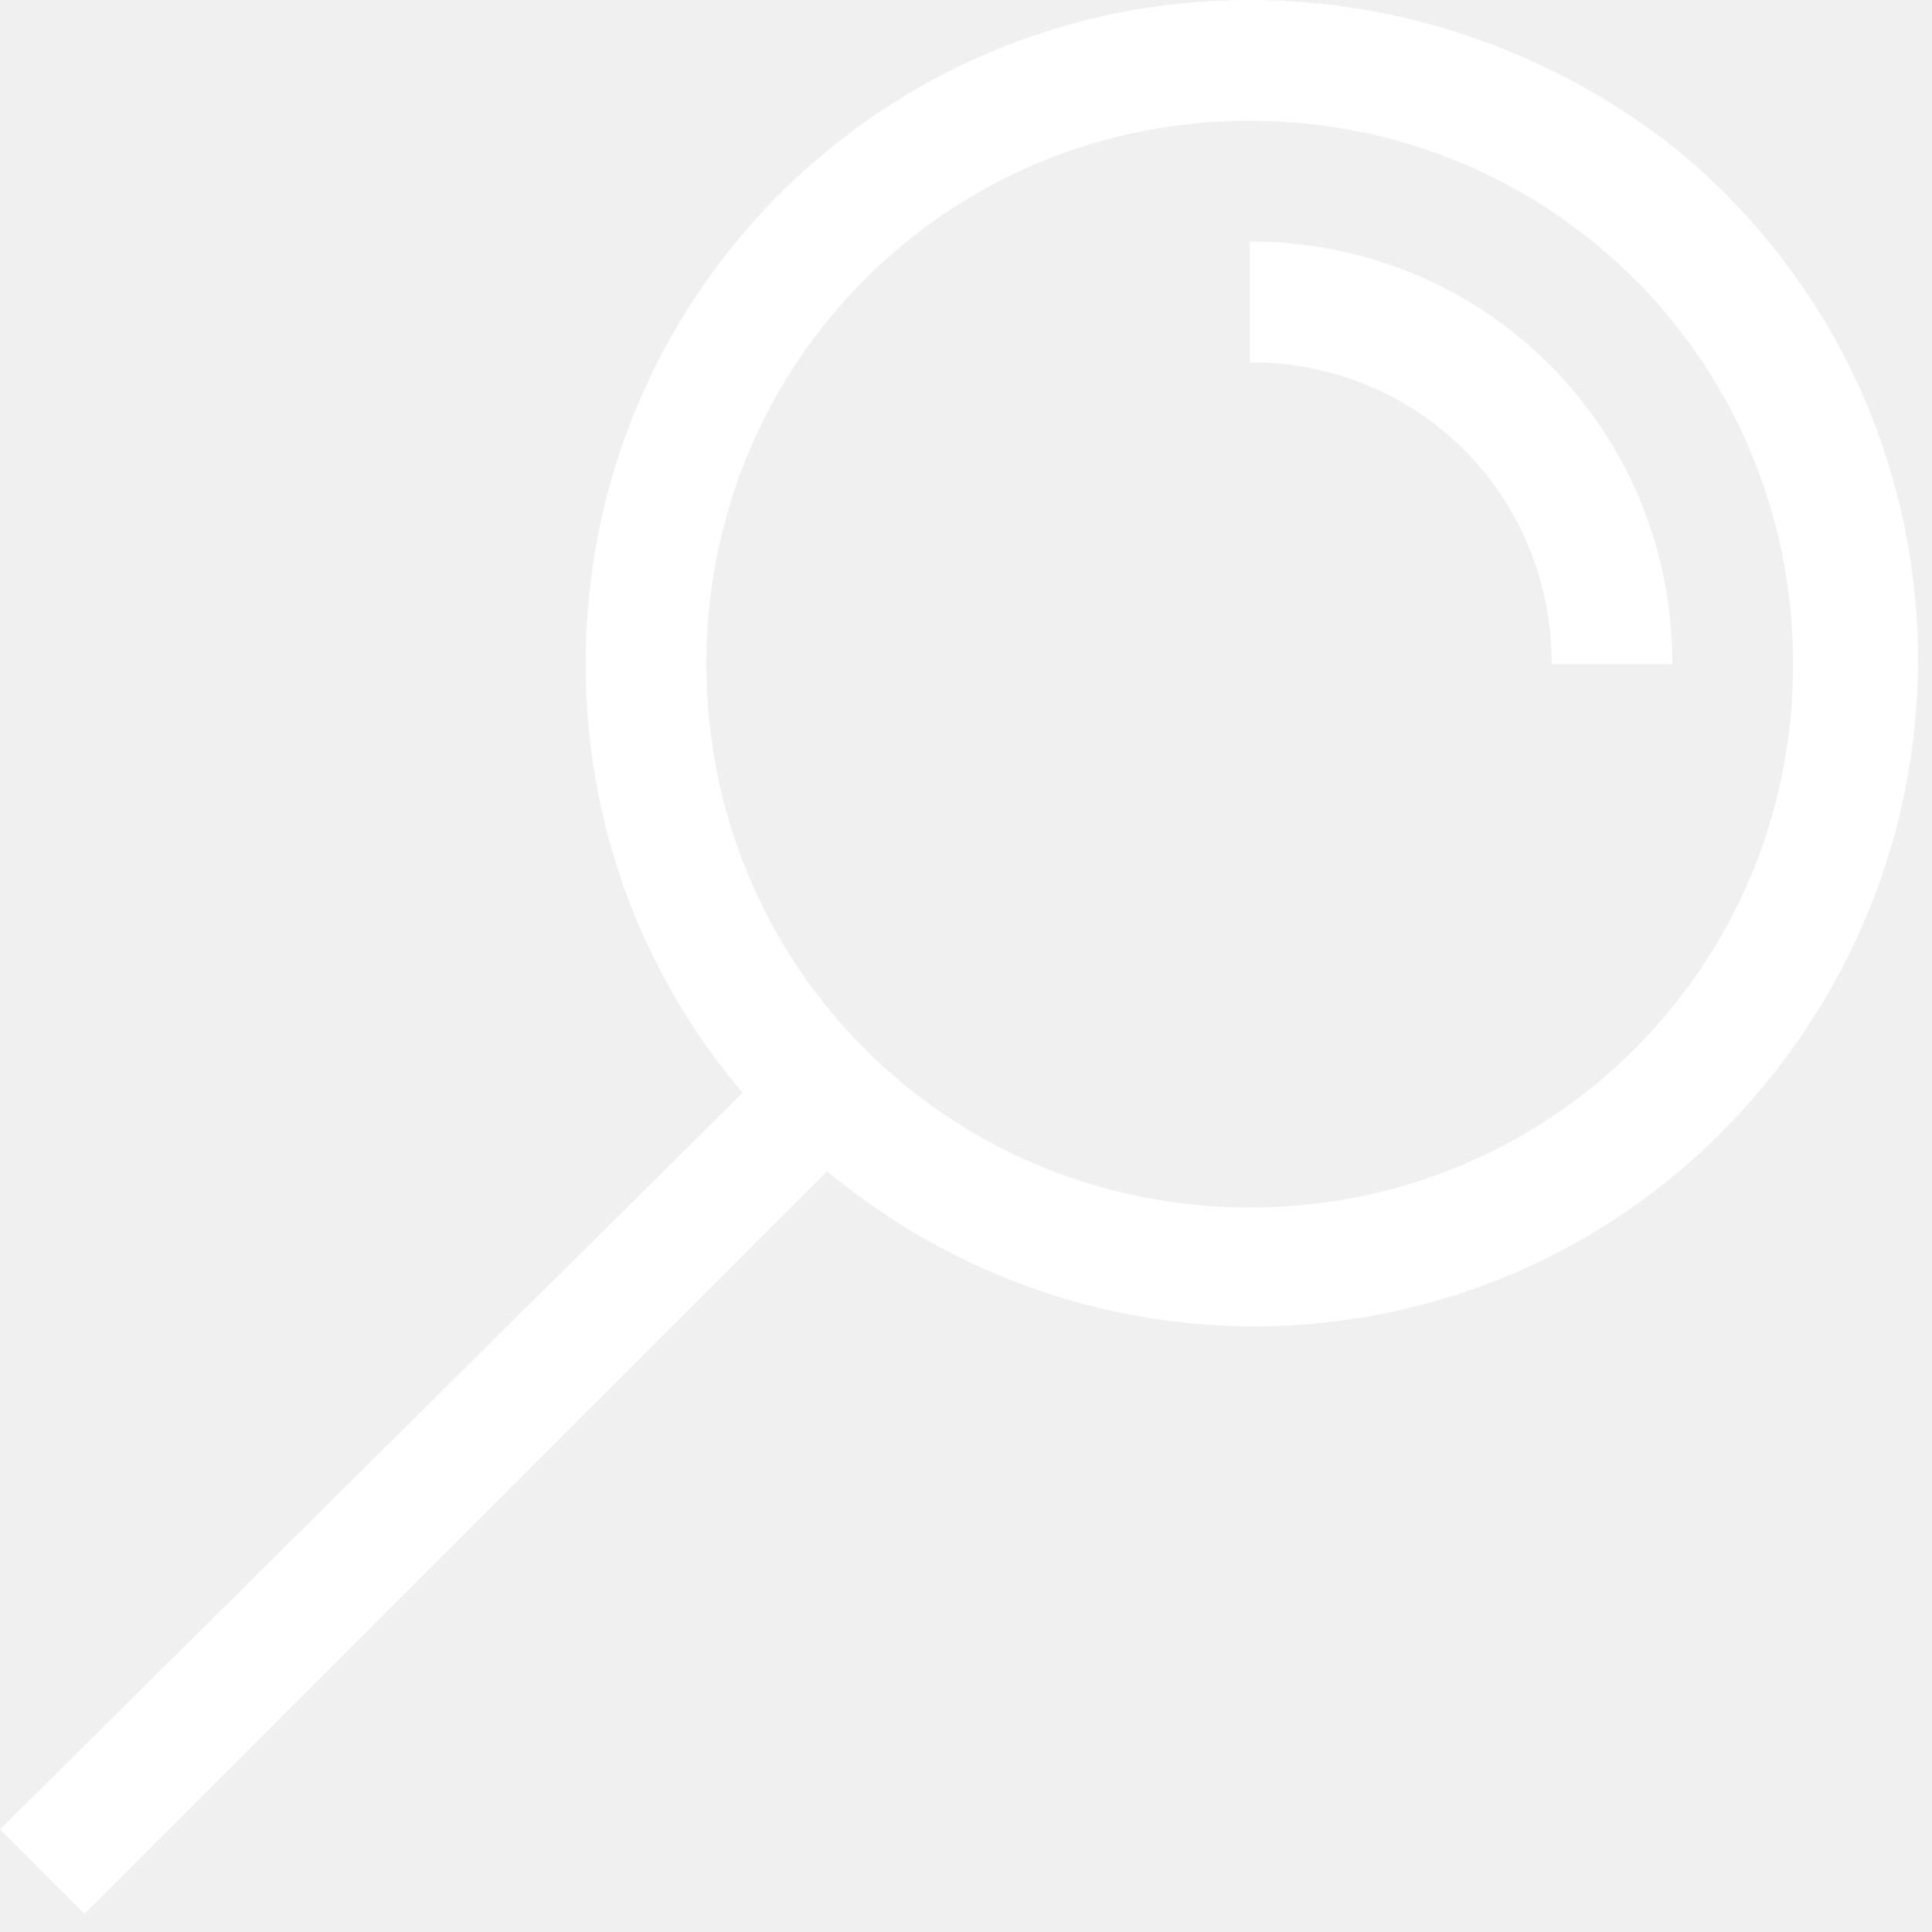
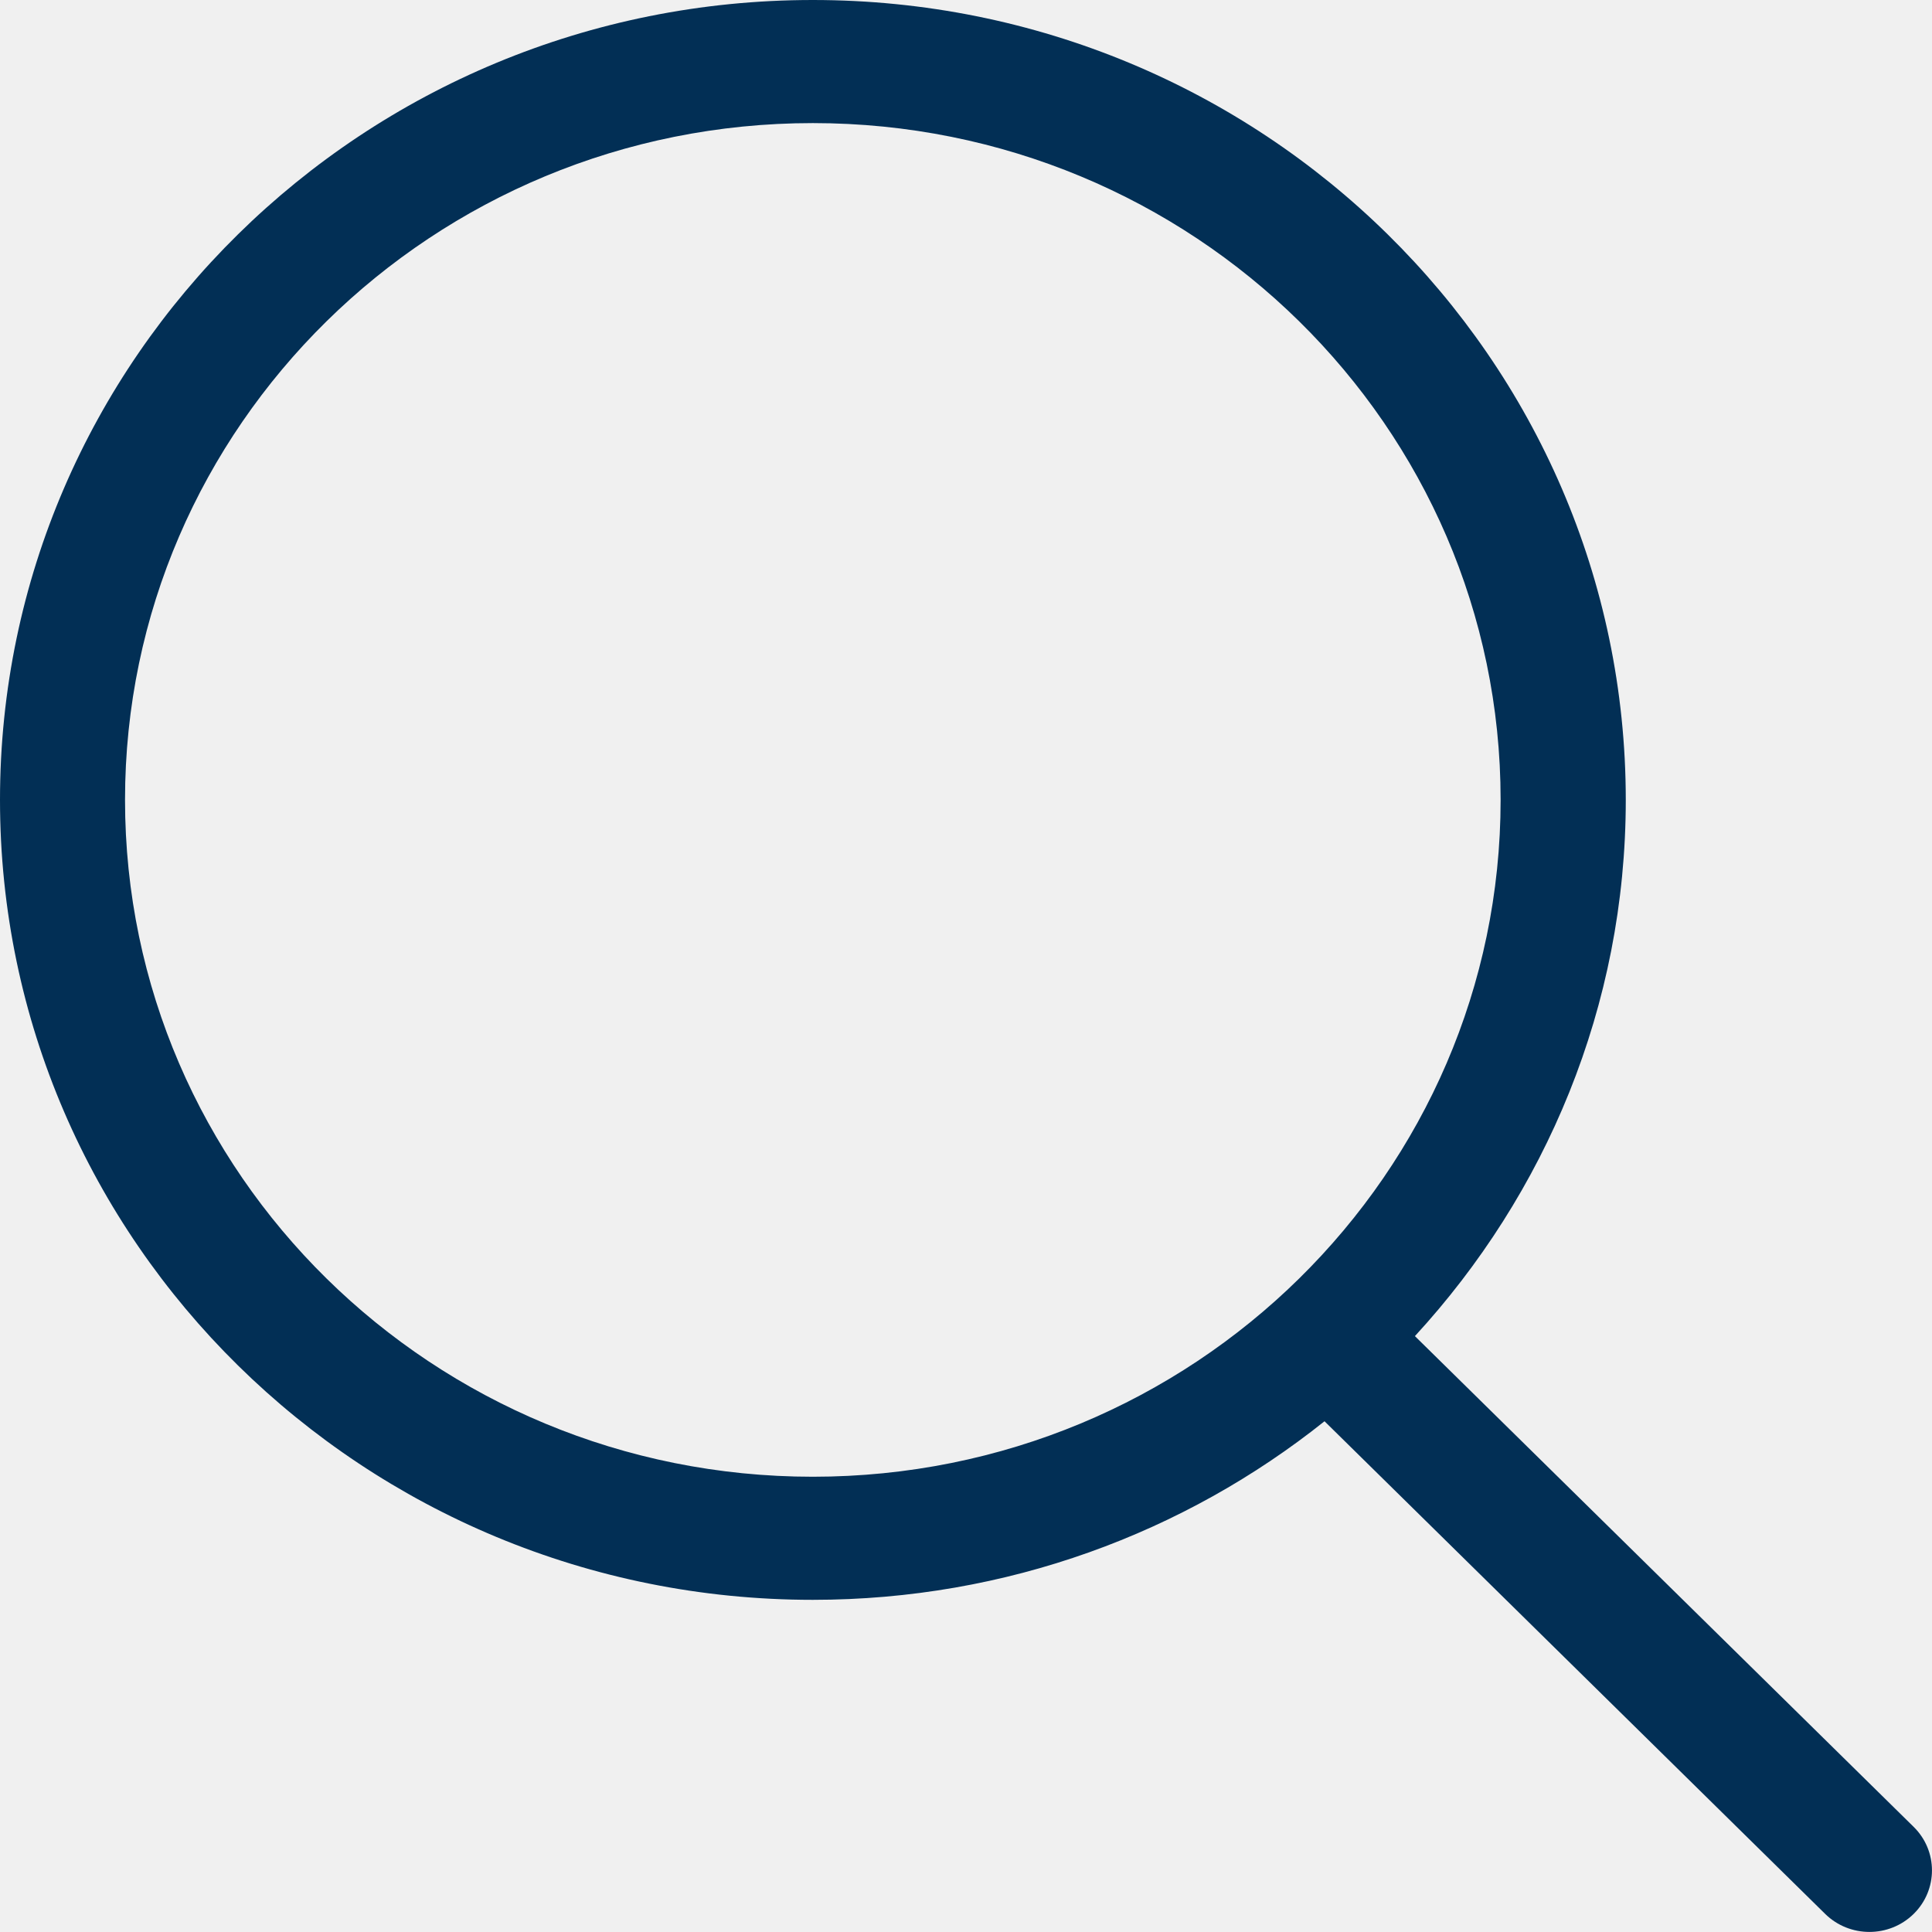
- <svg xmlns="http://www.w3.org/2000/svg" width="24" height="24" viewBox="0 0 24 24" fill="ffffff">
-   <path fill-rule="evenodd" clip-rule="evenodd" d="M7.275 8.25C7.275 3.675 10.95 0 15.525 0C17.475 0 19.35 0.675 20.85 1.875C24.375 4.8 24.825 9.975 21.9 13.5C18.975 17.025 13.8 17.475 10.275 14.55L1.05 23.775L0 22.725L9.225 13.575C7.95 12.075 7.275 10.2 7.275 8.25ZM8.775 8.25C8.775 12 11.775 15 15.525 15C19.275 15 22.275 12 22.275 8.25C22.275 4.5 19.275 1.5 15.525 1.5C11.775 1.5 8.775 4.5 8.775 8.25Z" fill="#ffffff" />
-   <path d="M15.525 3V4.5C17.625 4.5 19.275 6.15 19.275 8.25H20.775C20.775 5.325 18.45 3 15.525 3Z" fill="#ffffff" />
+ <svg xmlns="http://www.w3.org/2000/svg" width="14" height="14" viewBox="0 0 14 14" fill="none">
+   <path fill-rule="evenodd" clip-rule="evenodd" d="M10.253 9.682L13.867 13.238C14.044 13.412 14.044 13.695 13.867 13.869C13.69 14.043 13.403 14.043 13.226 13.869L9.598 10.299C8.585 11.107 7.296 11.593 5.89 11.593C2.637 11.593 0 8.998 0 5.796C0 2.595 2.637 0 5.89 0C9.143 0 11.78 2.595 11.781 5.796C11.781 7.293 11.199 8.653 10.253 9.682ZM0.906 5.796C0.906 8.505 3.138 10.701 5.89 10.701C8.643 10.701 10.874 8.505 10.874 5.796C10.874 3.088 8.643 0.892 5.89 0.892C3.138 0.892 0.906 3.088 0.906 5.796Z" fill="#022F55" />
</svg>
